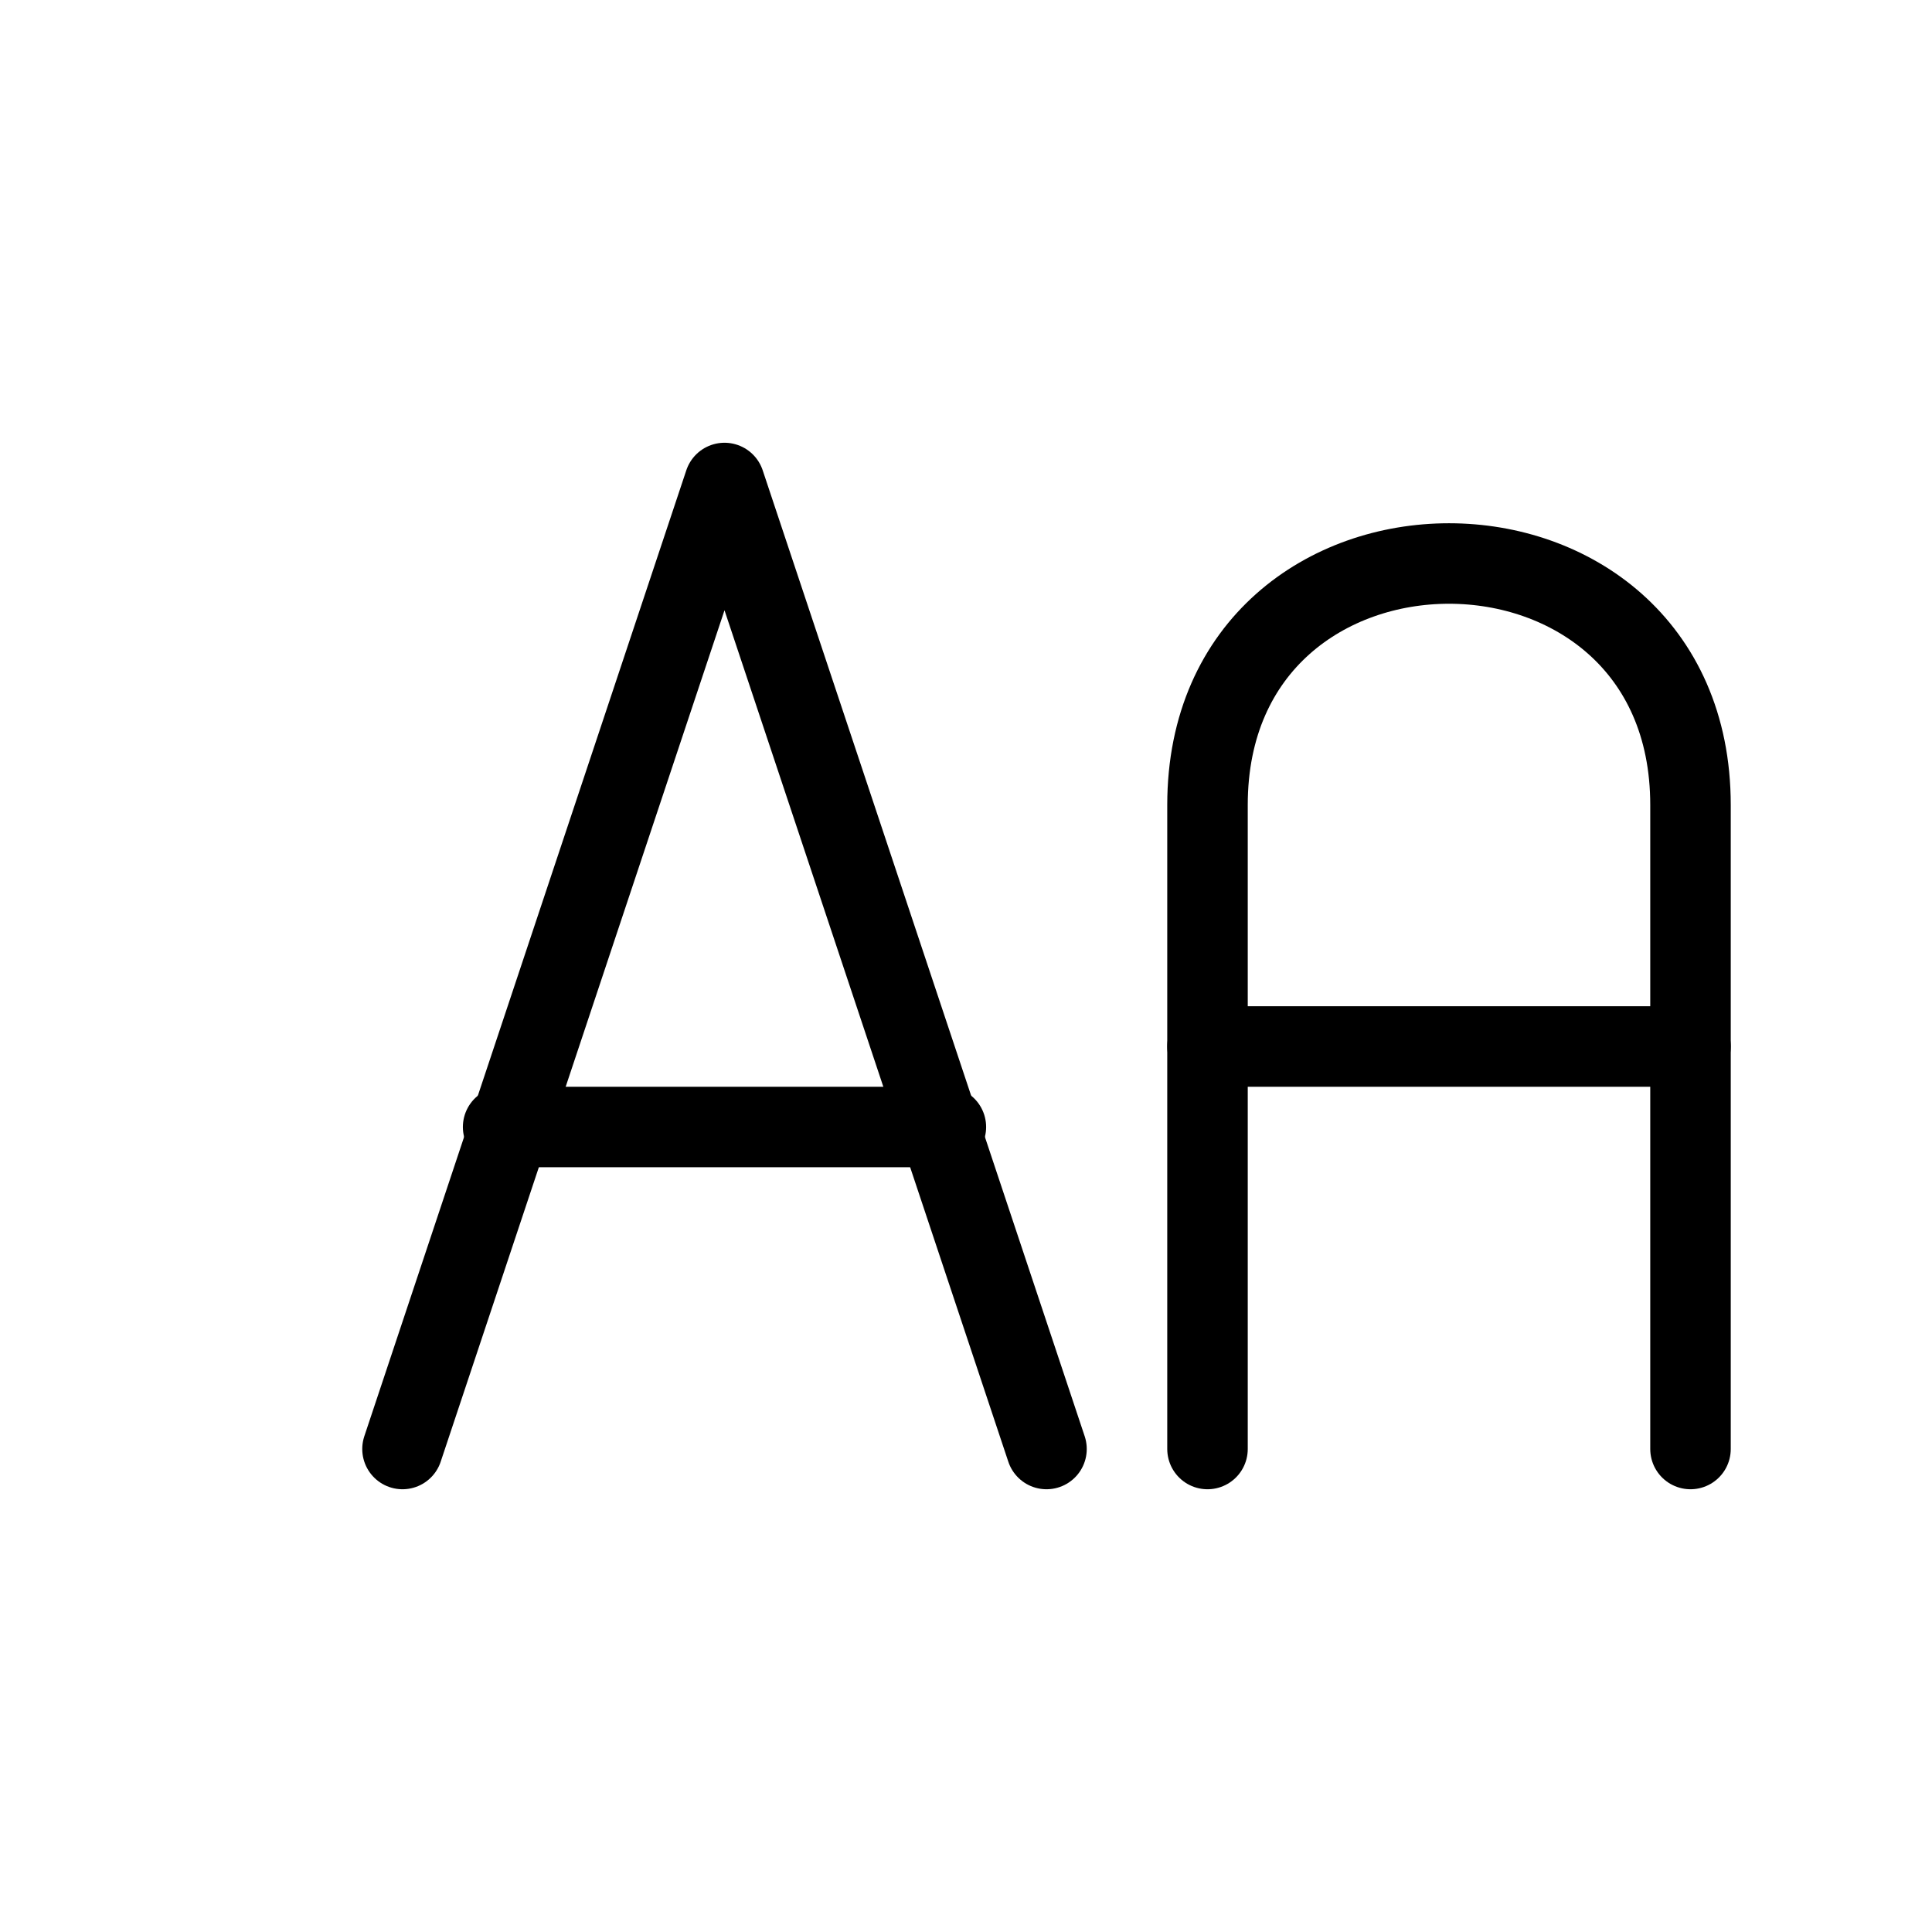
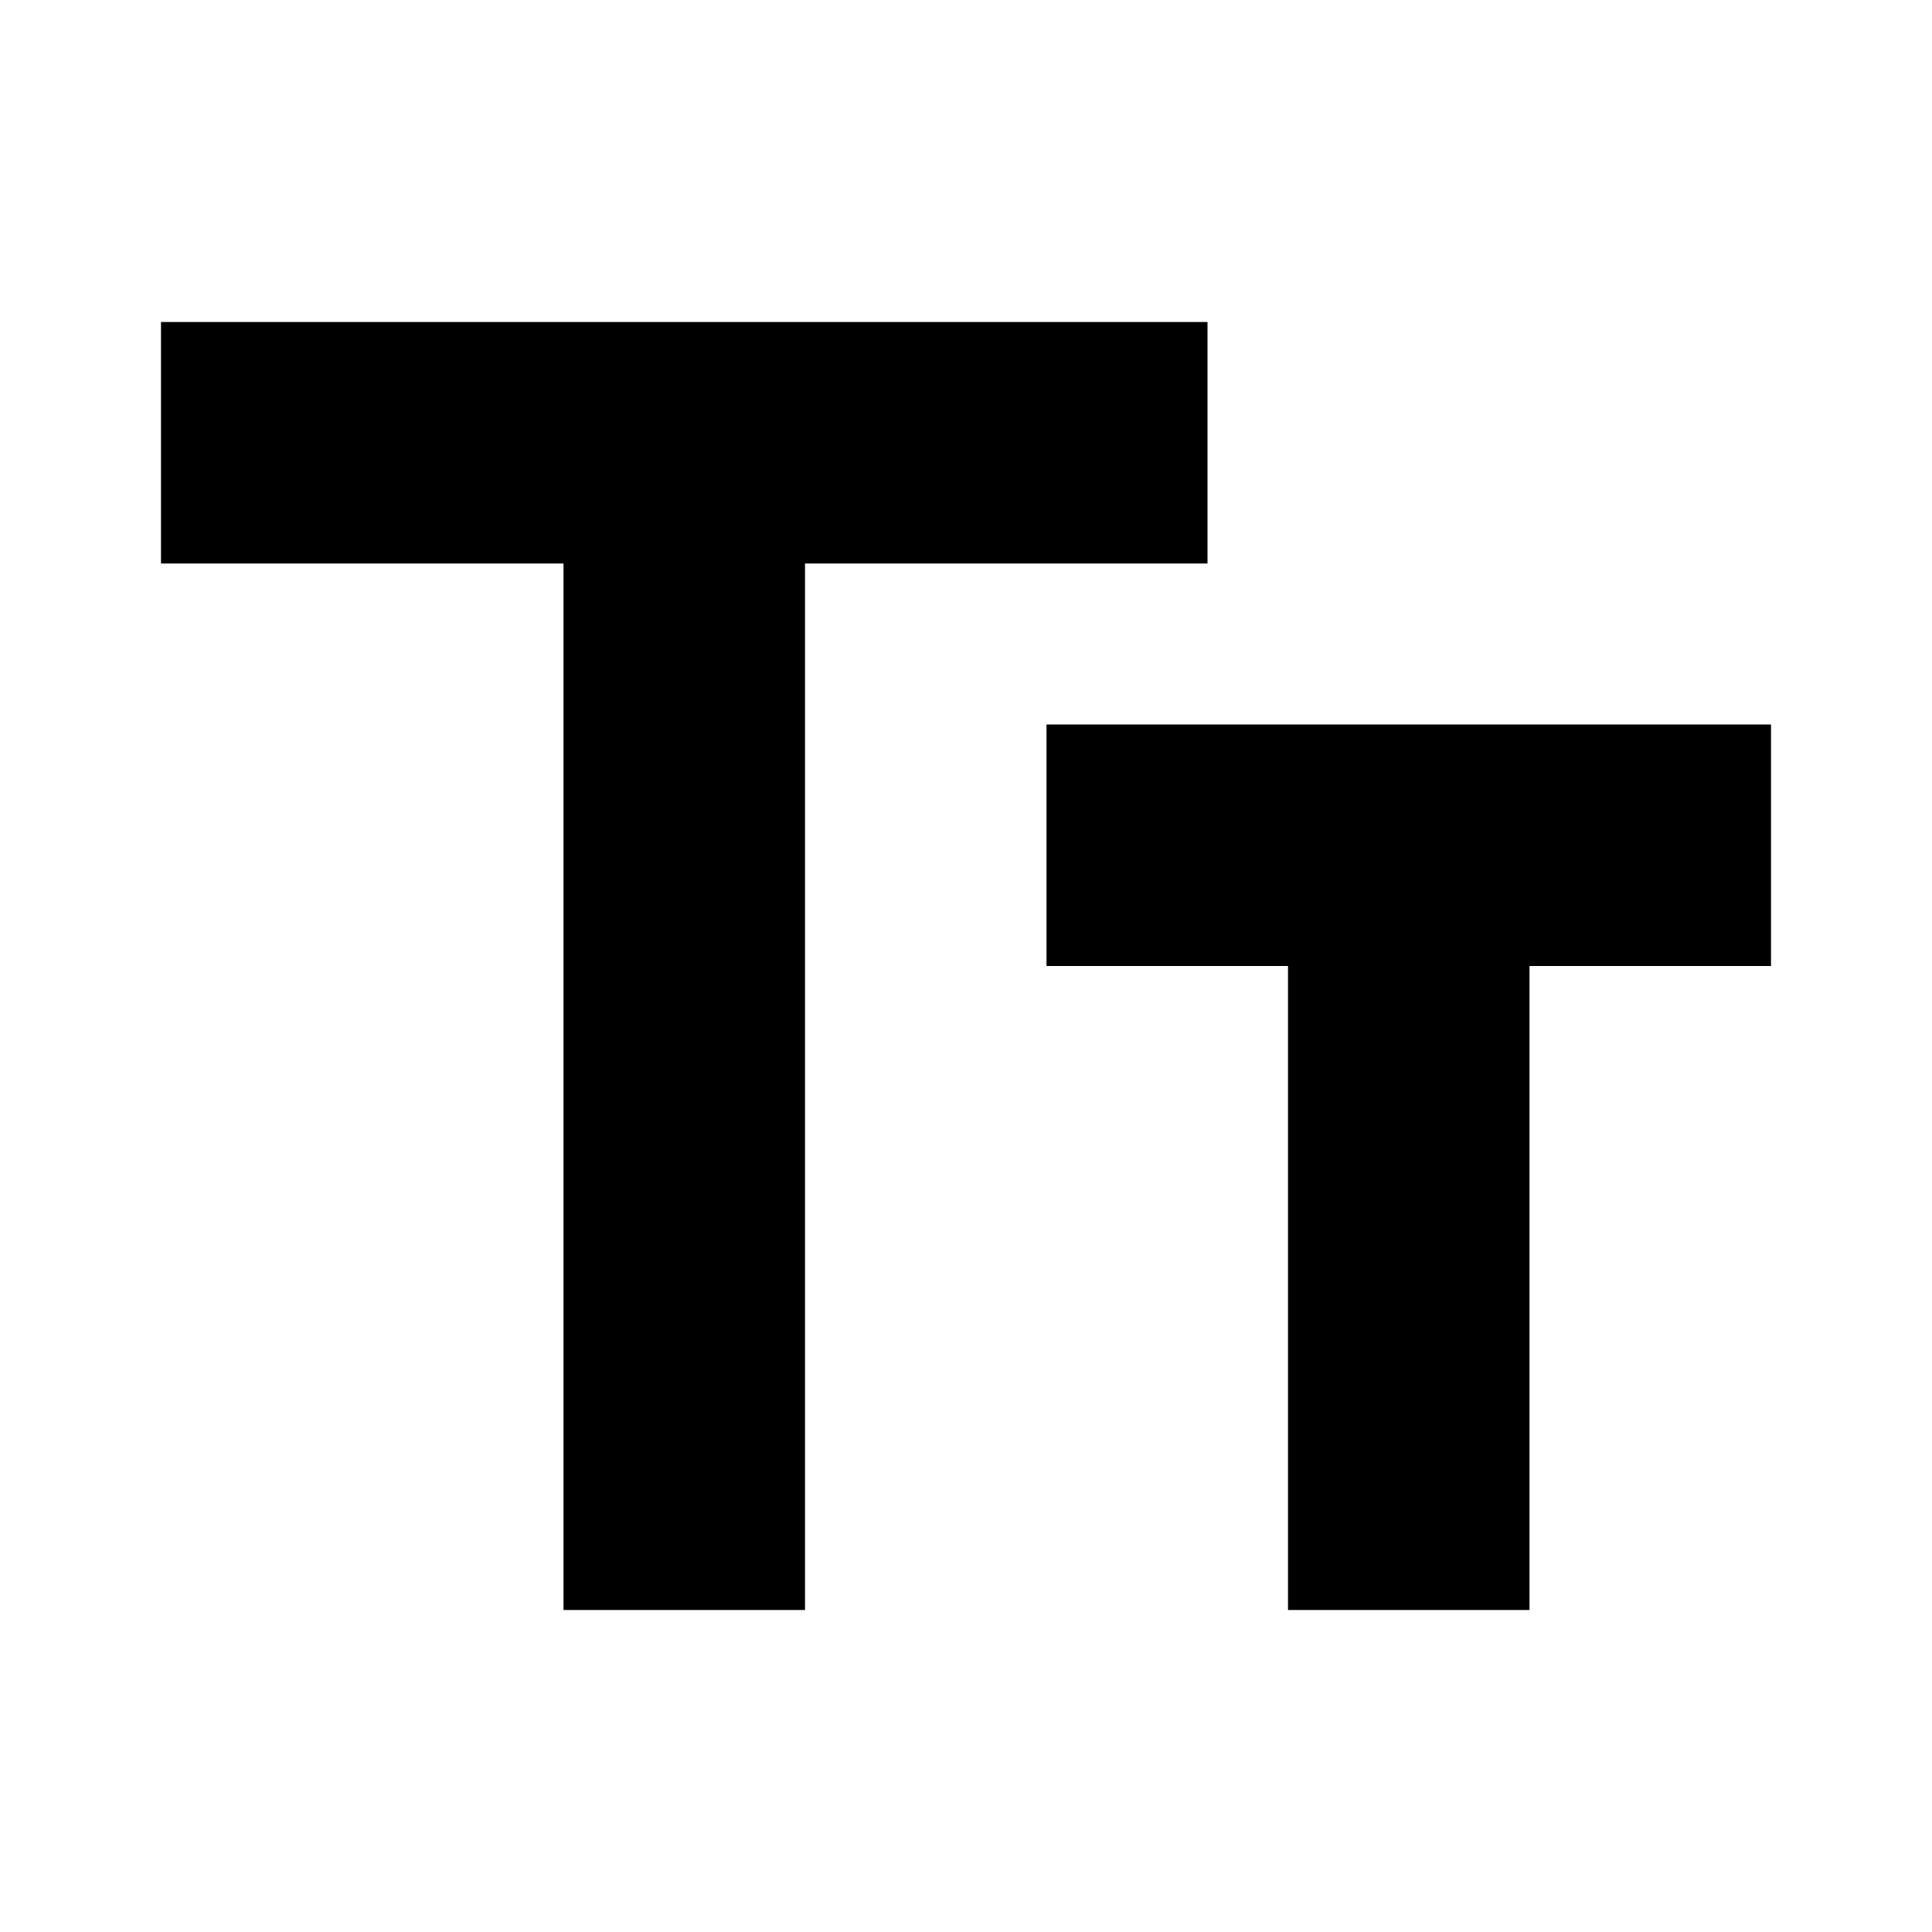
- <svg xmlns="http://www.w3.org/2000/svg" version="1.1" width="48" height="48" viewBox="0 0 48 48">
-   <path style="fill:none;stroke:#000000;stroke-width:2;stroke-linecap:round;stroke-linejoin:round" d="M10,36 L18,12 L26,36" />
-   <line style="fill:none;stroke:#000000;stroke-width:2;stroke-linecap:round" x1="12.5" y1="28" x2="23.5" y2="28" />
-   <path style="fill:none;stroke:#000000;stroke-width:2;stroke-linecap:round;stroke-linejoin:round" d="M30,36 L30,20 C30,16 33,14 36,14 C39,14 42,16 42,20 L42,36" />
-   <line style="fill:none;stroke:#000000;stroke-width:2;stroke-linecap:round" x1="30" y1="26" x2="42" y2="26" />
+ <svg xmlns="http://www.w3.org/2000/svg" height="24" width="24" viewBox="0 -960 960 960">
+   <path fill="#000000" d="M280-160v-520H80v-120h520v120H400v520H280Zm360 0v-320H520v-120h360v120H760v320H640Z" />
</svg>
